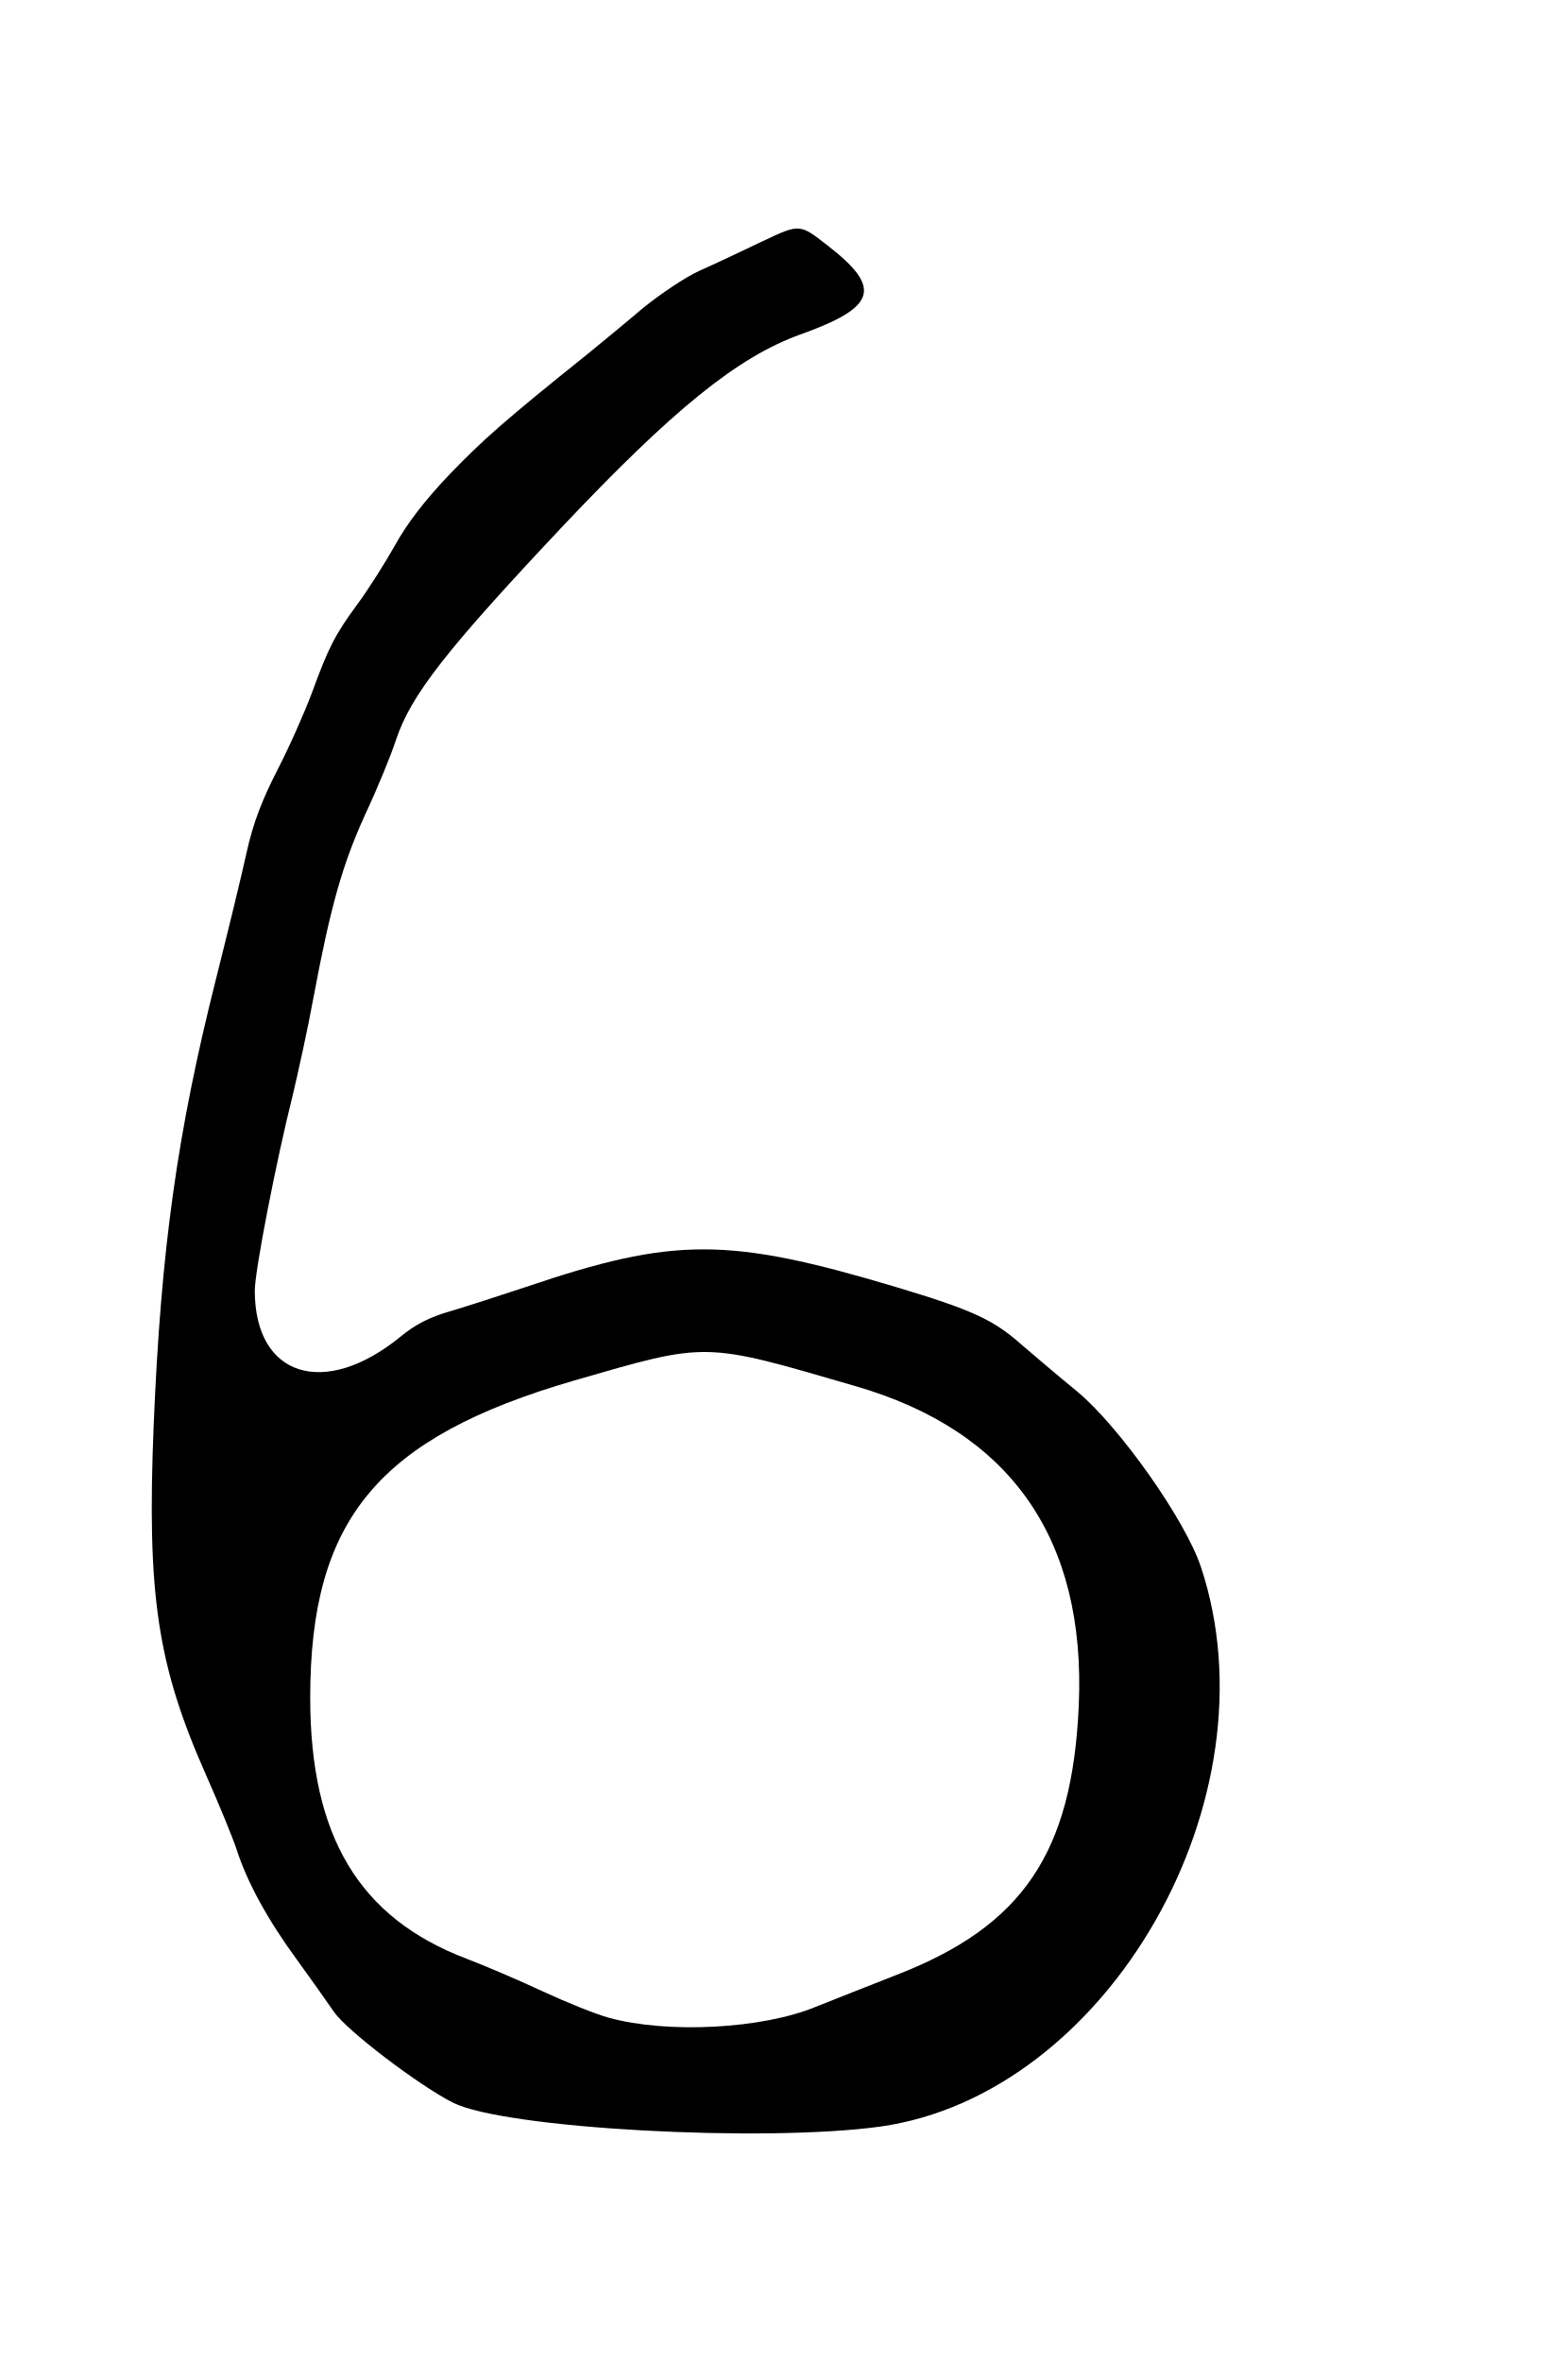
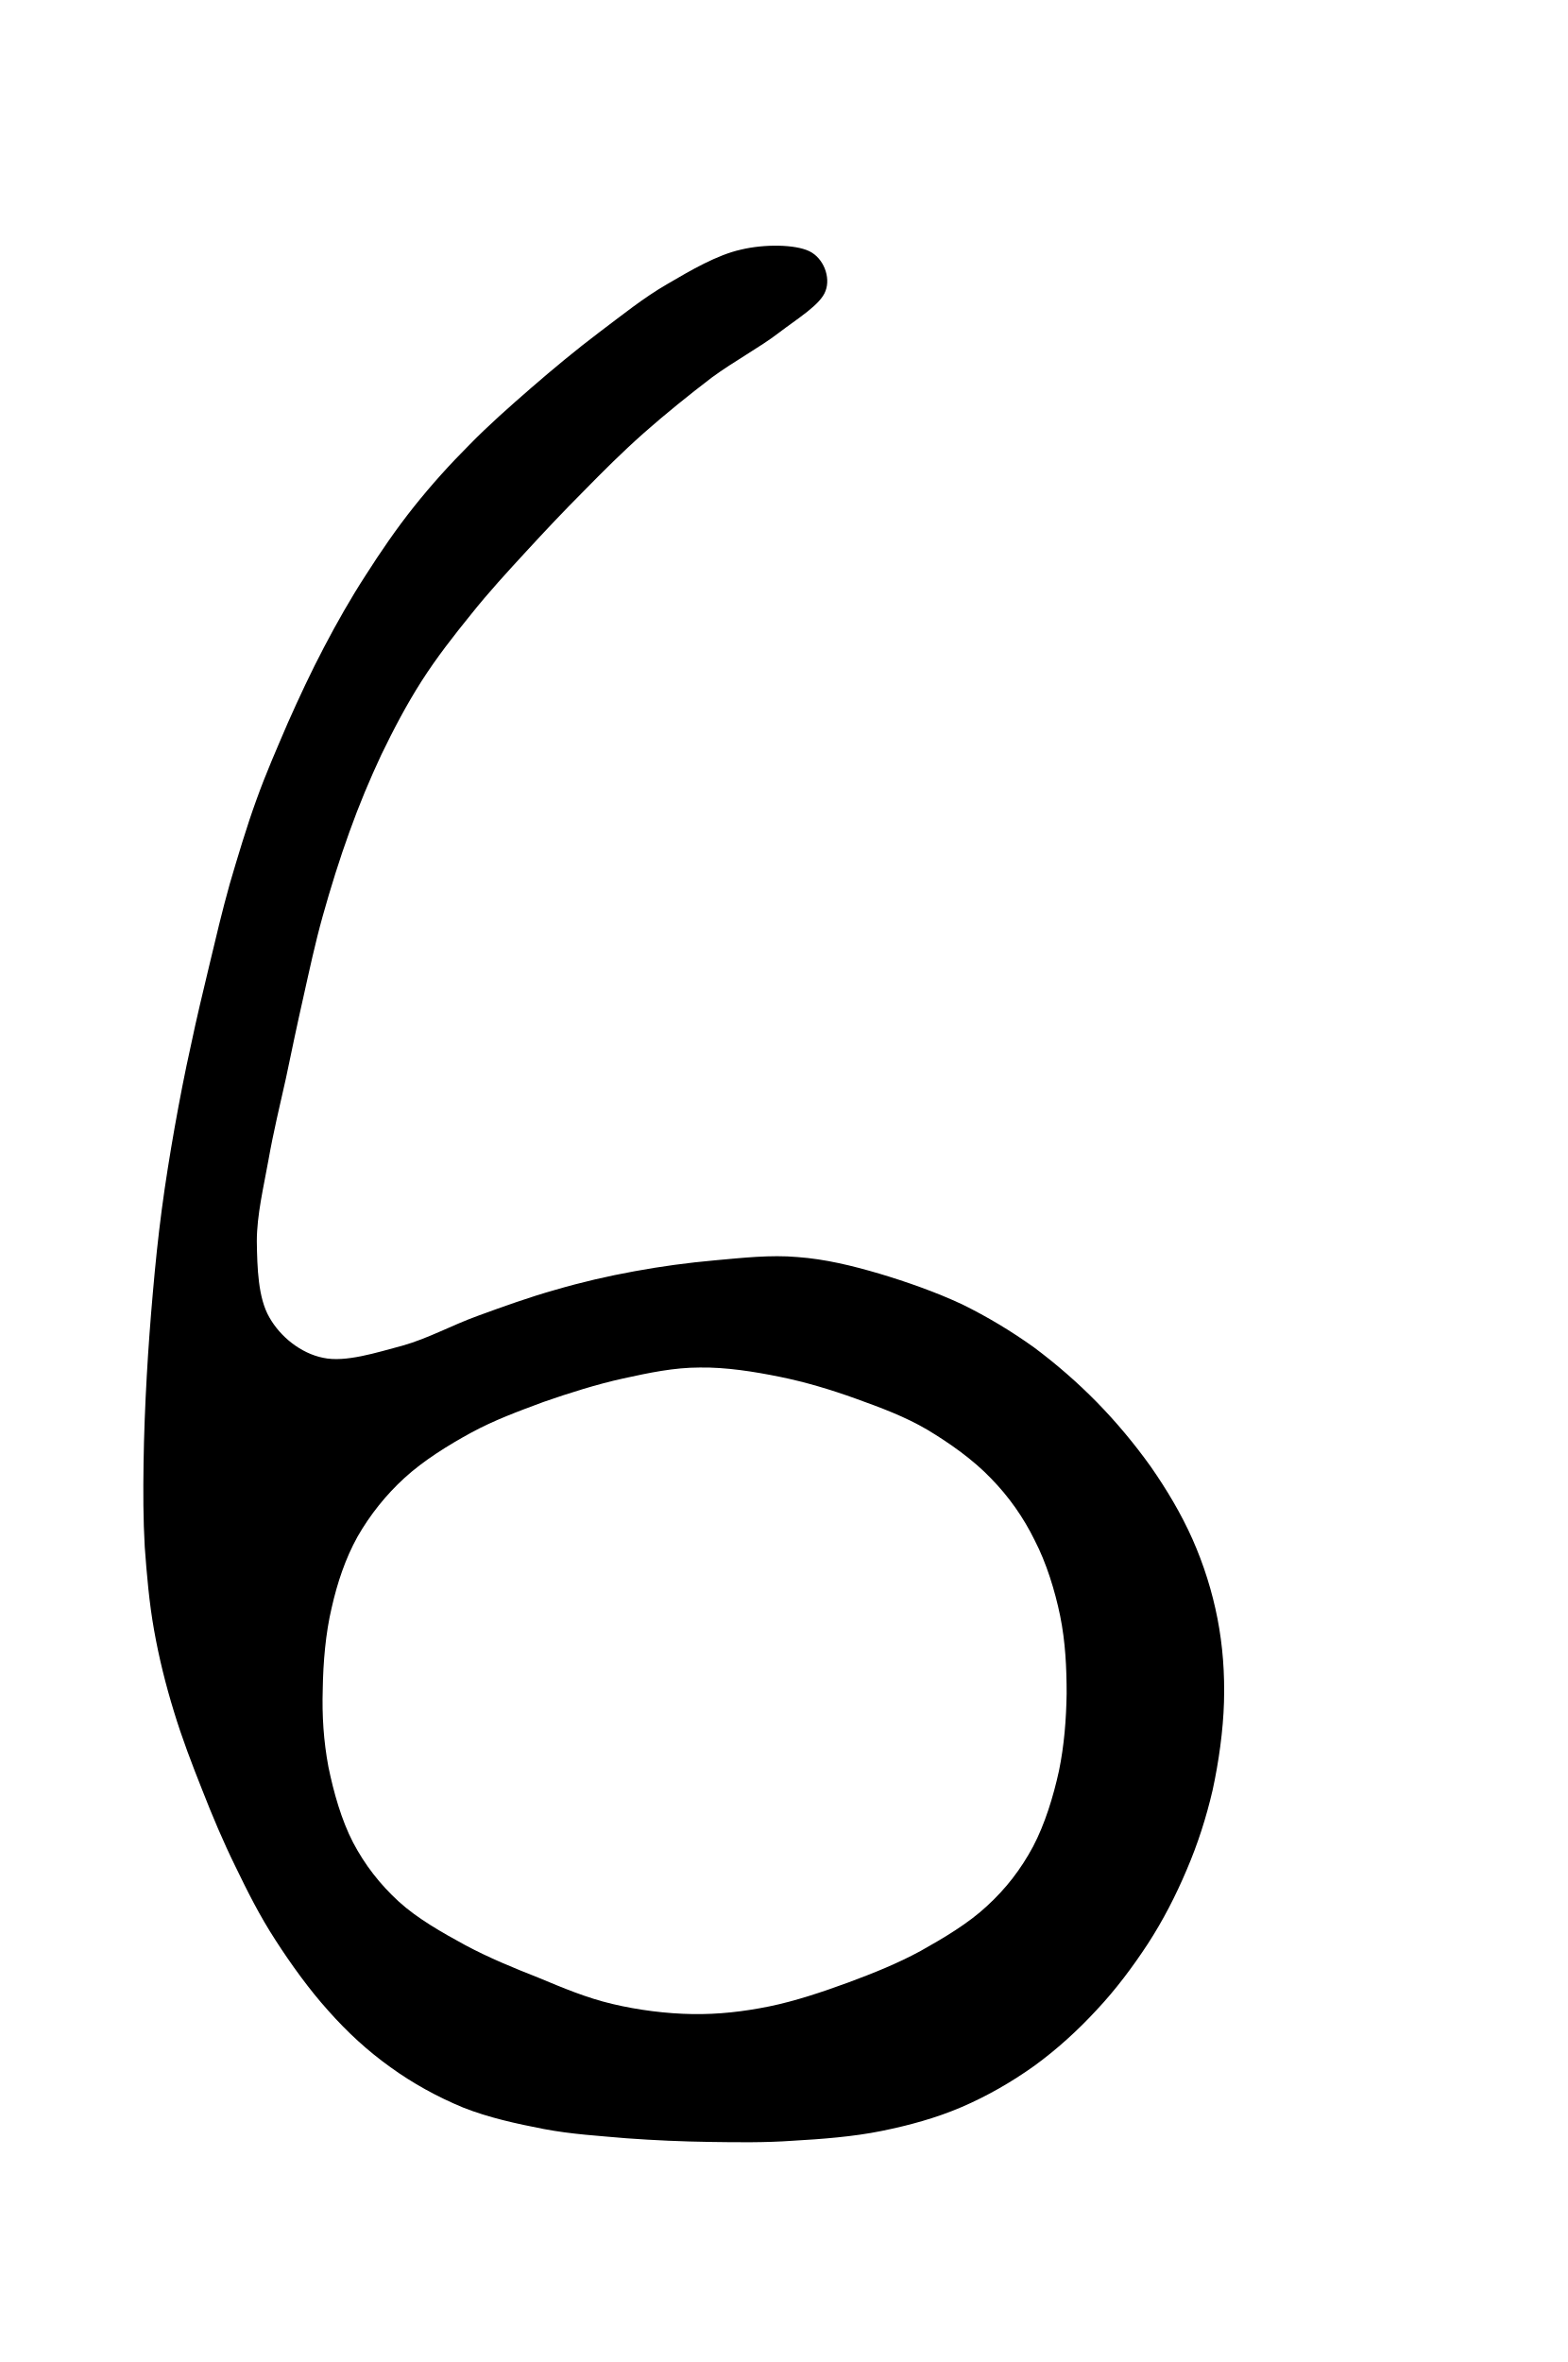
<svg xmlns="http://www.w3.org/2000/svg" viewBox="0 0 387.487 583.785">
  <g transform="rotate(180 193.7435 291.8925)">
-     <g transform="translate(37.49877,548.6923) scale(0.1,-0.1)" fill="#000000" stroke="none">
-       <path d="M1323 4905 c-563 -80 -982 -811 -792 -1383 39 -117 201 -346 305 -433 49 -40 111 -93 139 -117 69 -61 120 -85 310 -142 415 -124 549 -124 915 0 63 21 147 48 187 60 50 14 87 33 123 63 188 153 360 99 360 -114 0 -49 -53 -321 -94 -484 -13 -55 -37 -163 -51 -240 -42 -224 -71 -328 -128 -453 -30 -64 -64 -147 -76 -184 -37 -111 -123 -221 -411 -527 -274 -290 -433 -419 -588 -475 -190 -68 -204 -115 -67 -221 68 -53 68 -53 159 -10 50 24 120 57 156 73 36 16 99 59 141 93 41 35 102 85 135 112 207 166 259 212 342 298 61 64 106 122 136 177 25 44 66 109 92 144 56 76 72 108 113 220 18 48 56 134 85 190 38 74 60 131 76 203 12 55 46 195 75 310 97 384 137 672 155 1107 17 419 -9 592 -129 863 -32 72 -66 155 -76 185 -26 81 -77 174 -148 271 -34 47 -76 106 -93 131 -32 46 -209 181 -294 224 -127 64 -767 99 -1057 59z m672 -269 c33 -9 107 -39 165 -66 58 -27 142 -63 187 -80 265 -101 386 -302 386 -645 0 -441 -168 -643 -653 -784 -332 -96 -317 -96 -695 14 -384 111 -570 378 -552 789 16 364 138 545 450 666 67 26 157 62 200 79 133 55 367 67 512 27z" />
+     <g transform="translate(37.49877,548.6923) scale(0.1,-0.1)" fill="#000000" stroke="none" fill-rule="evenodd">
+       <path d="M 1321 4916 C 1252 4902 1186 4884 1123 4857 C 1060 4830 999 4795 943 4755 C 888 4715 836 4668 789 4617 C 742 4567 700 4511 662 4453 C 625 4396 593 4334 566 4270 C 539 4207 518 4142 502 4073 C 487 4004 476 3926 474 3856 C 472 3785 477 3717 490 3650 C 503 3583 524 3516 552 3453 C 580 3390 616 3330 655 3274 C 695 3218 740 3164 788 3115 C 836 3066 889 3020 944 2979 C 1000 2939 1058 2904 1121 2873 C 1185 2843 1259 2817 1326 2797 C 1394 2777 1460 2761 1528 2756 C 1595 2750 1665 2758 1732 2764 C 1799 2770 1866 2779 1931 2791 C 1997 2803 2062 2818 2127 2837 C 2191 2855 2255 2878 2318 2901 C 2382 2924 2441 2957 2505 2975 C 2569 2992 2646 3017 2701 3005 C 2756 2994 2807 2953 2834 2905 C 2862 2857 2864 2782 2865 2717 C 2865 2652 2848 2582 2836 2515 C 2824 2447 2808 2381 2793 2314 C 2779 2247 2765 2180 2750 2114 C 2735 2047 2721 1981 2702 1913 C 2683 1845 2660 1771 2636 1705 C 2612 1638 2586 1576 2557 1514 C 2527 1452 2495 1391 2458 1333 C 2421 1275 2378 1220 2335 1167 C 2292 1113 2246 1063 2199 1012 C 2153 962 2106 912 2057 863 C 2009 814 1962 767 1909 720 C 1856 673 1795 624 1740 582 C 1684 541 1622 508 1575 472 C 1528 436 1471 402 1459 368 C 1446 334 1464 287 1499 270 C 1534 253 1610 252 1668 266 C 1727 279 1792 317 1850 351 C 1909 385 1962 428 2018 470 C 2075 513 2134 562 2187 608 C 2241 655 2291 699 2339 748 C 2388 797 2434 848 2477 902 C 2520 956 2559 1013 2596 1071 C 2633 1128 2667 1188 2699 1249 C 2731 1310 2760 1372 2788 1435 C 2815 1498 2842 1559 2866 1626 C 2890 1692 2912 1766 2932 1834 C 2951 1902 2966 1966 2982 2033 C 2998 2100 3014 2166 3028 2233 C 3043 2300 3056 2368 3068 2435 C 3080 2503 3091 2571 3100 2639 C 3109 2707 3116 2775 3122 2844 C 3128 2912 3133 2978 3137 3049 C 3141 3119 3144 3196 3145 3266 C 3146 3337 3146 3404 3142 3473 C 3137 3541 3131 3611 3119 3678 C 3107 3746 3090 3814 3070 3879 C 3050 3945 3025 4010 3000 4073 C 2975 4137 2948 4201 2918 4262 C 2888 4324 2858 4384 2819 4444 C 2781 4503 2735 4567 2688 4619 C 2641 4672 2591 4718 2535 4758 C 2480 4798 2418 4832 2355 4858 C 2292 4883 2223 4898 2156 4911 C 2088 4924 2019 4928 1951 4934 C 1882 4939 1814 4942 1745 4943 C 1676 4944 1609 4945 1539 4940 C 1468 4936 1390 4930 1321 4916 Z M 1986 4602 C 2050 4587 2109 4562 2169 4537 C 2230 4513 2291 4488 2349 4457 C 2406 4426 2468 4391 2514 4349 C 2561 4306 2598 4258 2627 4203 C 2656 4147 2675 4079 2688 4016 C 2700 3952 2704 3889 2702 3824 C 2701 3758 2695 3686 2680 3623 C 2666 3561 2646 3501 2616 3447 C 2585 3393 2546 3344 2500 3302 C 2453 3259 2392 3221 2335 3190 C 2278 3159 2218 3137 2156 3114 C 2093 3092 2023 3070 1959 3056 C 1895 3042 1834 3029 1770 3029 C 1705 3028 1636 3039 1572 3052 C 1508 3065 1445 3084 1384 3106 C 1323 3128 1263 3150 1207 3183 C 1152 3216 1094 3257 1050 3303 C 1006 3348 970 3399 942 3456 C 913 3512 892 3580 879 3643 C 866 3707 863 3771 863 3835 C 864 3899 869 3963 882 4026 C 896 4090 917 4158 946 4213 C 976 4269 1013 4317 1060 4360 C 1106 4403 1167 4439 1224 4471 C 1281 4502 1341 4526 1403 4549 C 1466 4572 1534 4595 1598 4608 C 1662 4621 1724 4628 1788 4627 C 1853 4626 1923 4617 1986 4602 Z" />
    </g>
  </g>
</svg>
